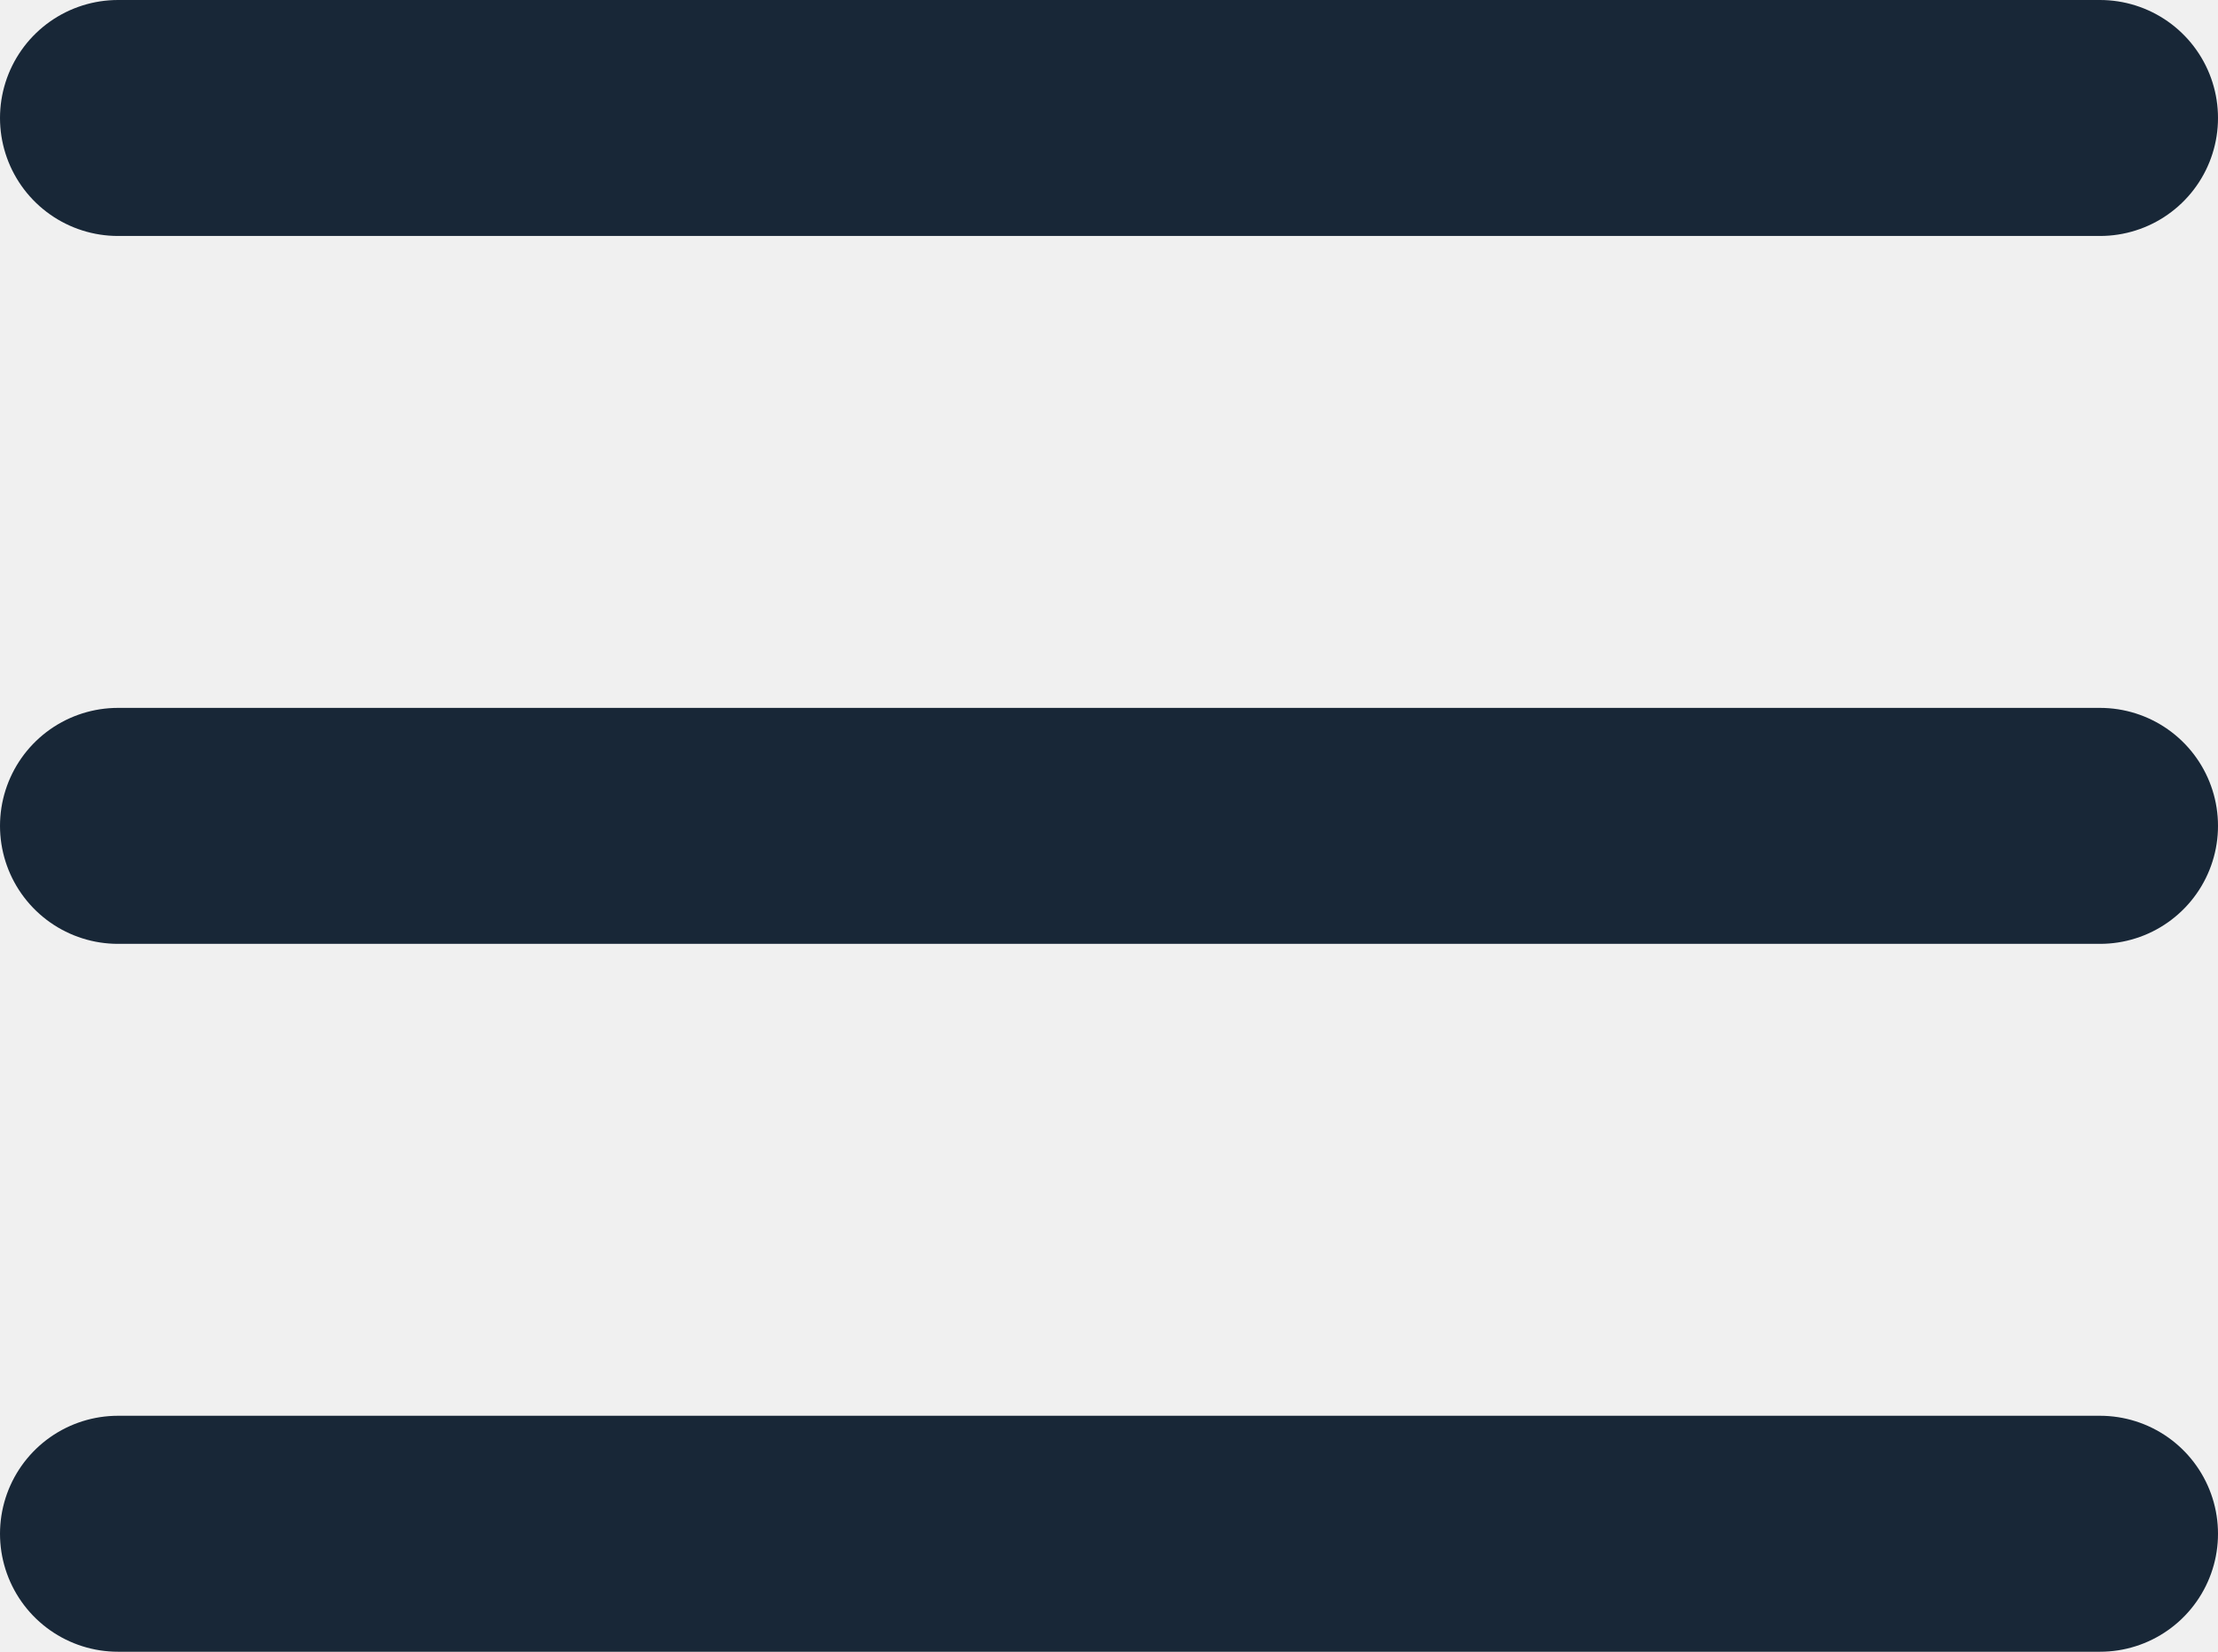
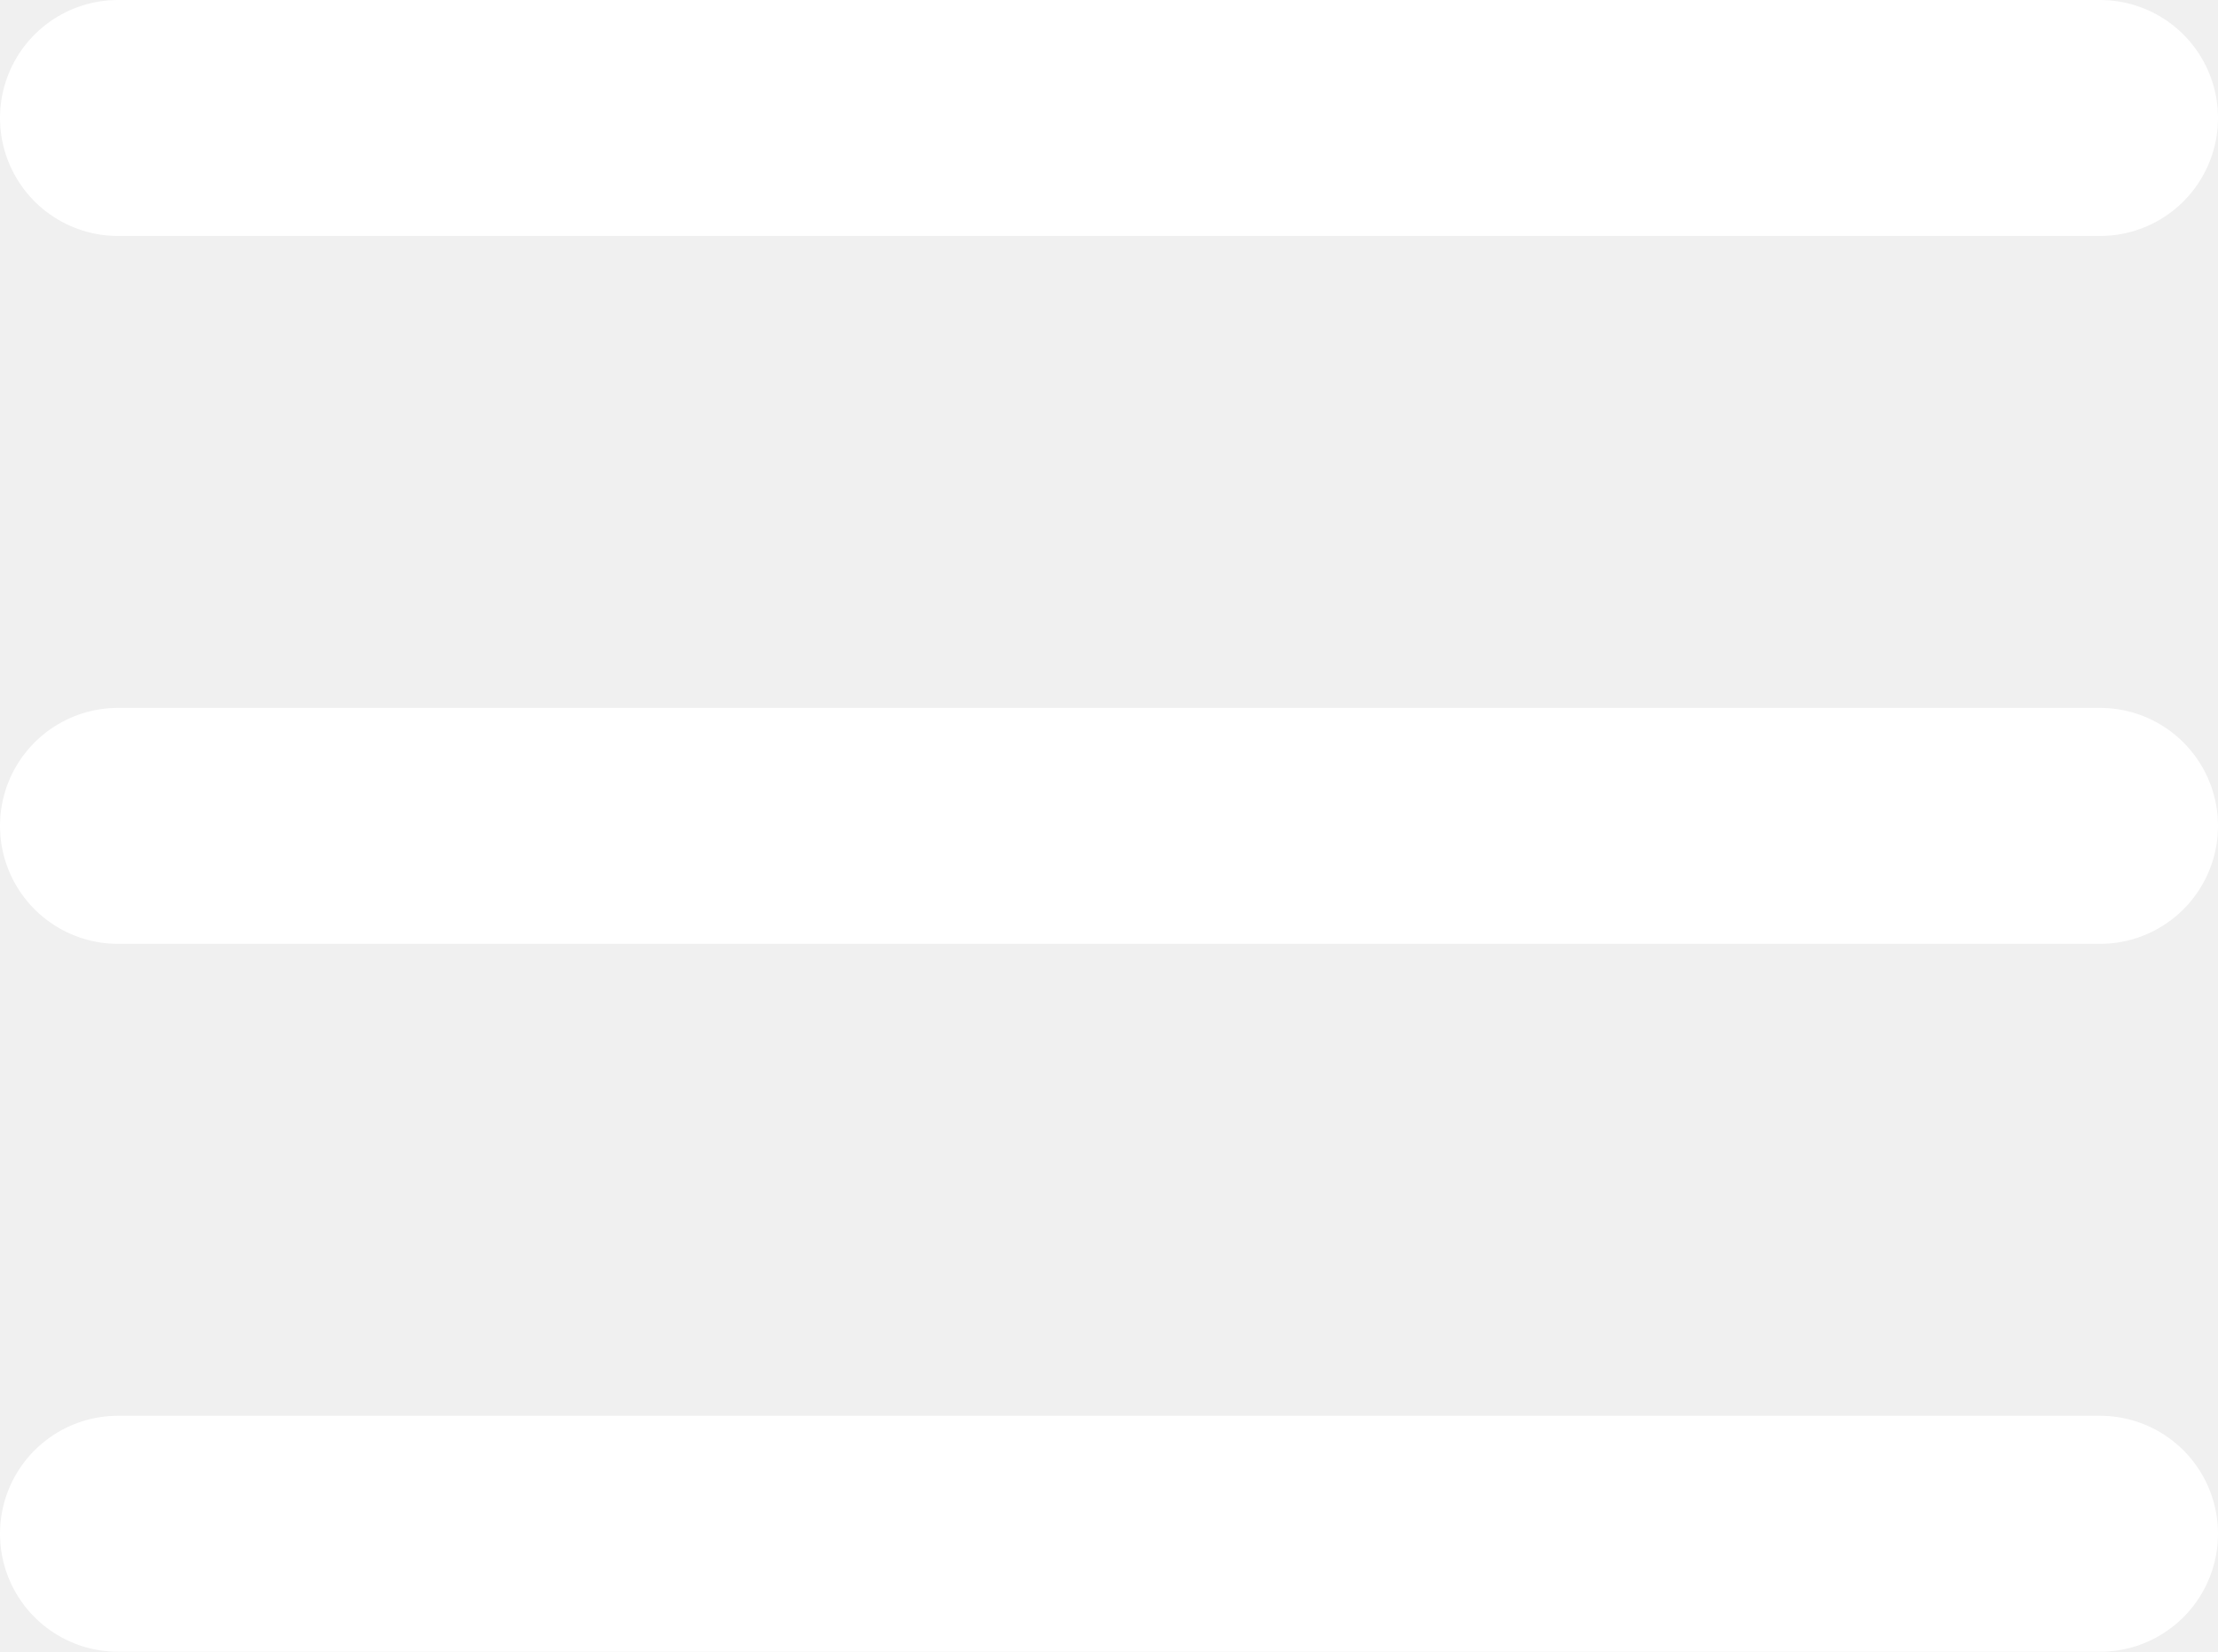
<svg xmlns="http://www.w3.org/2000/svg" width="23.5" height="17.5" viewBox="0 0 23.5 17.5">
  <g data-name="Icon burger">
-     <path data-name="Path 7827" d="M4.5 18h21" transform="translate(-3.25 -9.25)" style="fill:none;stroke:#182737;stroke-linecap:round;stroke-linejoin:round;stroke-width:2.5px" />
-     <path data-name="Path 7828" d="M4.5 9h21" transform="translate(-3.25 -7.75)" style="fill:none;stroke:#182737;stroke-linecap:round;stroke-linejoin:round;stroke-width:2.5px" />
-     <path data-name="Path 7829" d="M4.5 27h21" transform="translate(-3.25 -10.75)" style="fill:none;stroke:#182737;stroke-linecap:round;stroke-linejoin:round;stroke-width:2.5px" />
+     <path data-name="Path 7827" d="M4.5 18h21" transform="translate(-3.25 -9.25)" style="fill:none;stroke:#fff;stroke-linecap:round;stroke-linejoin:round;stroke-width:2.5px" />
+     <path data-name="Path 7828" d="M4.5 9h21" transform="translate(-3.25 -7.75)" style="fill:none;stroke:#fff;stroke-linecap:round;stroke-linejoin:round;stroke-width:2.5px" />
+     <path data-name="Path 7829" d="M4.5 27h21" transform="translate(-3.25 -10.75)" style="fill:none;stroke:#fff;stroke-linecap:round;stroke-linejoin:round;stroke-width:2.5px" />
  </g>
</svg>
